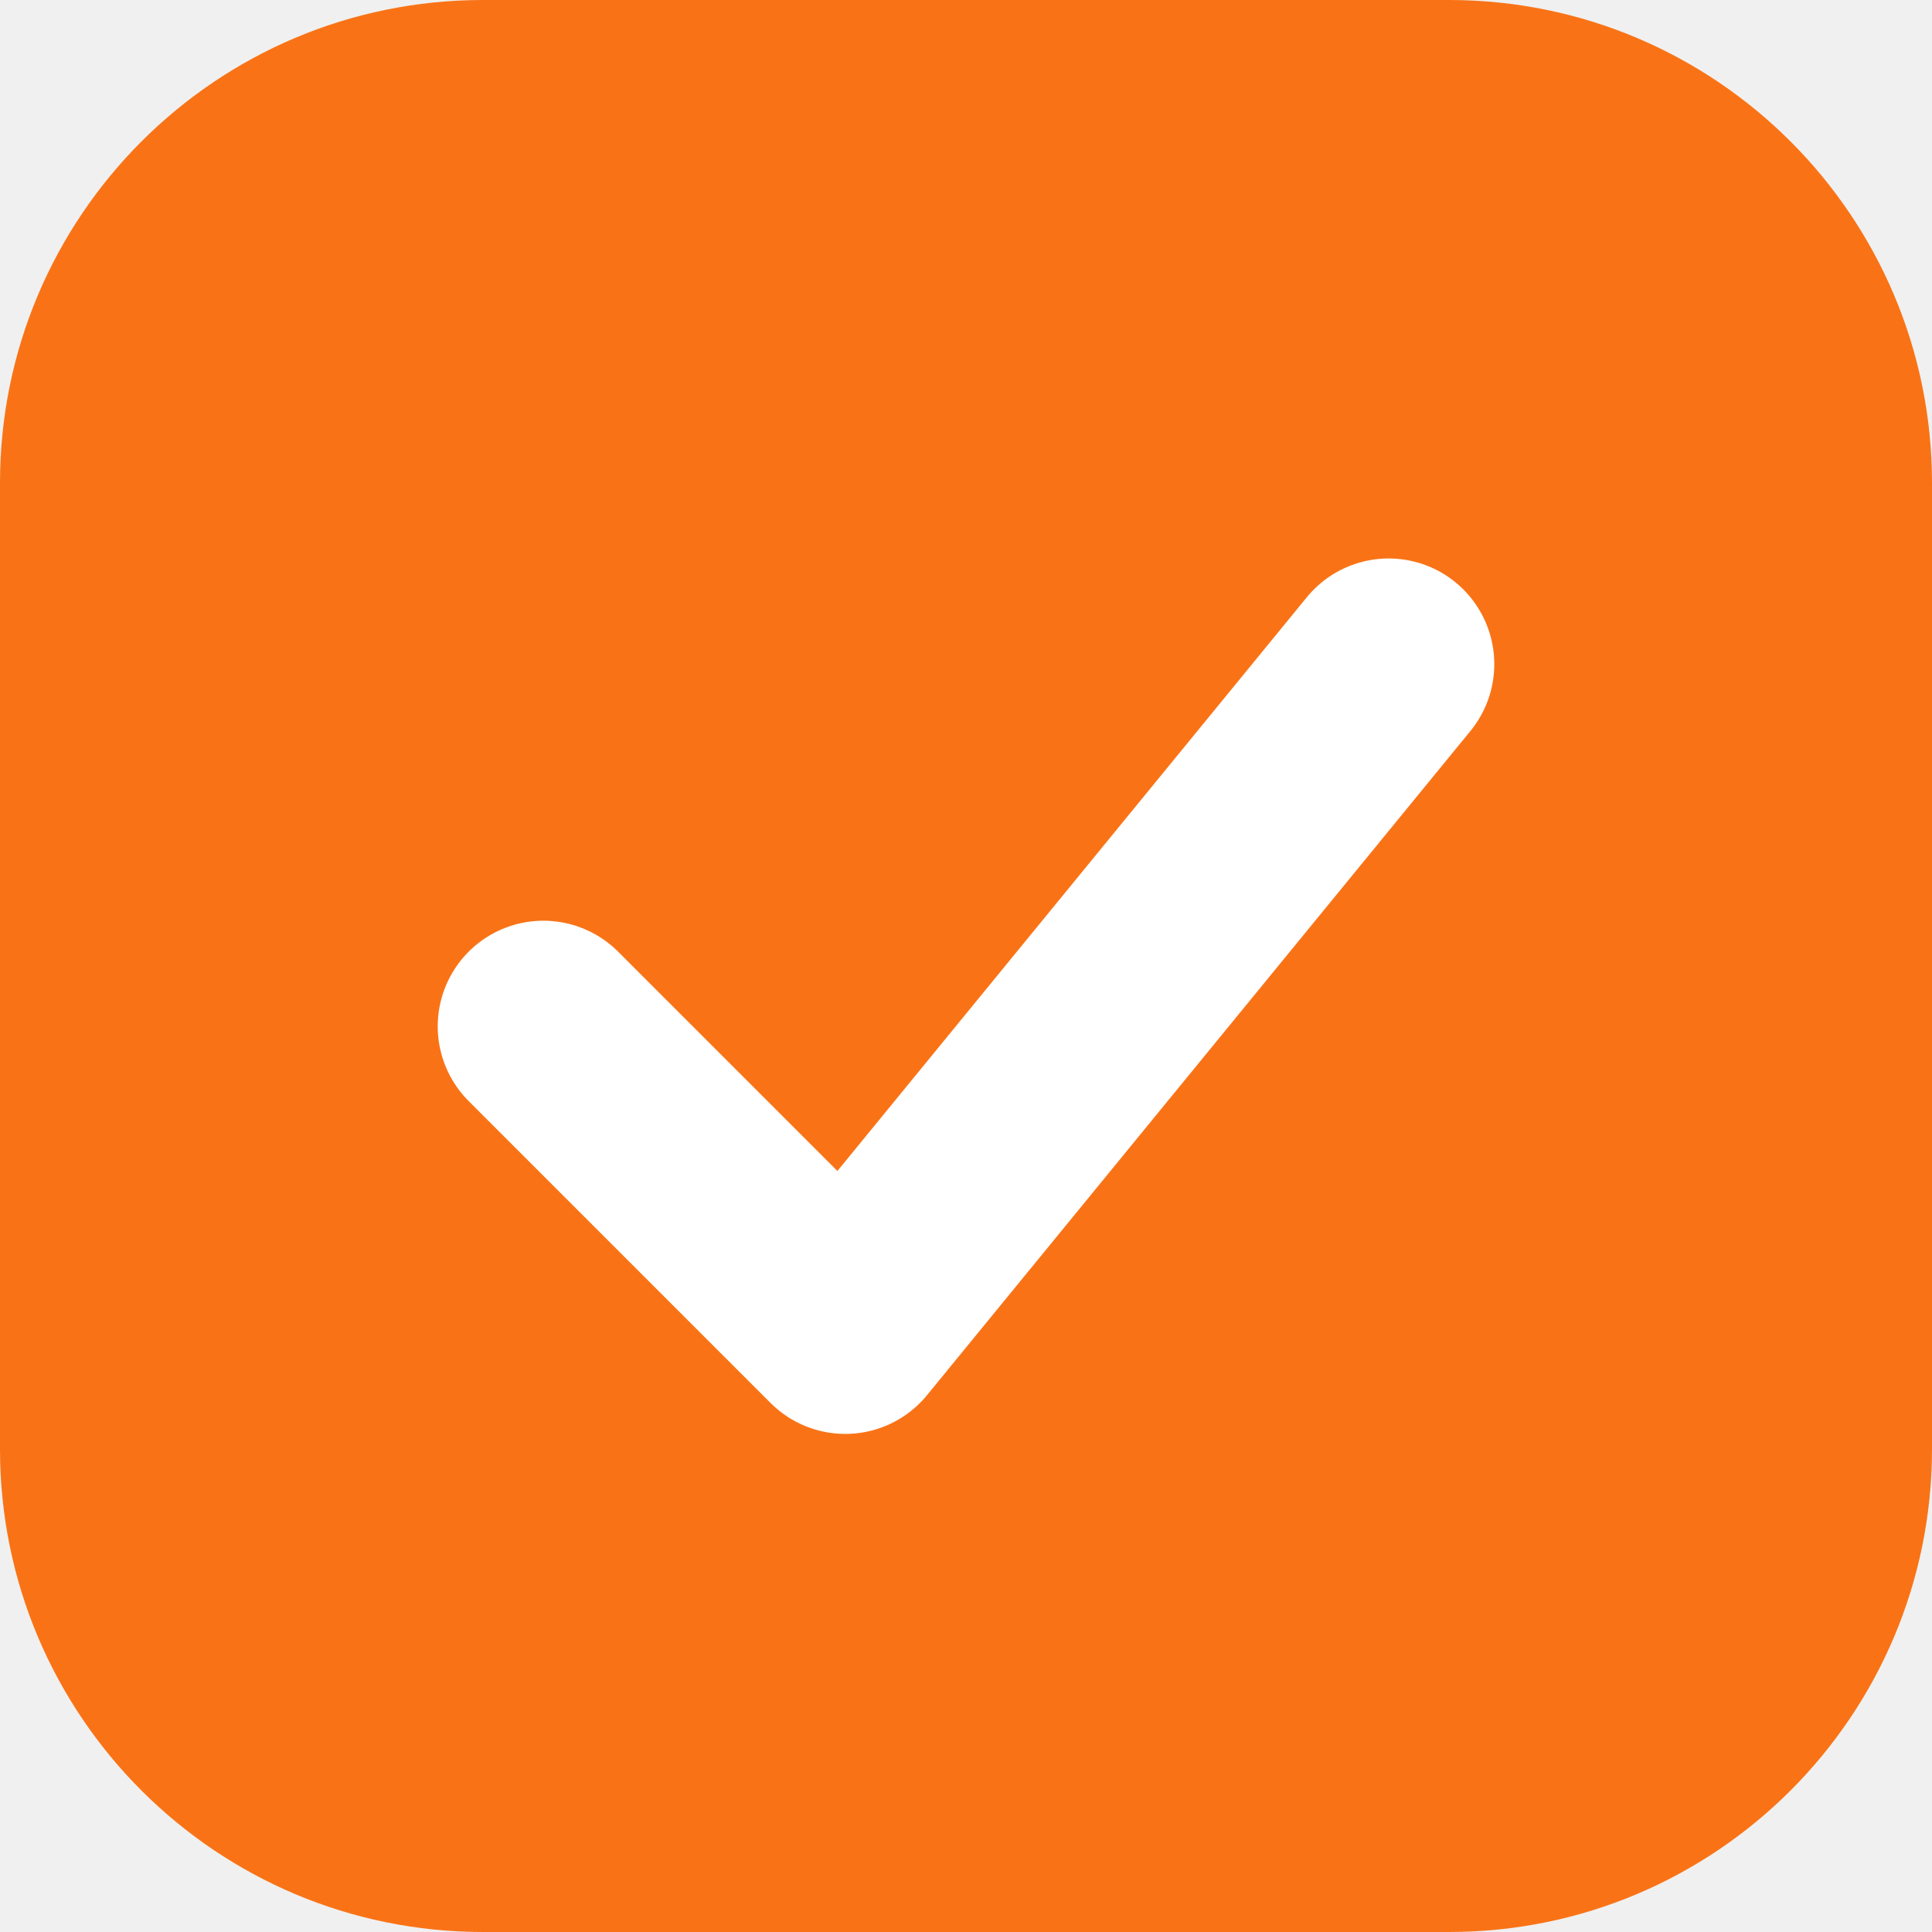
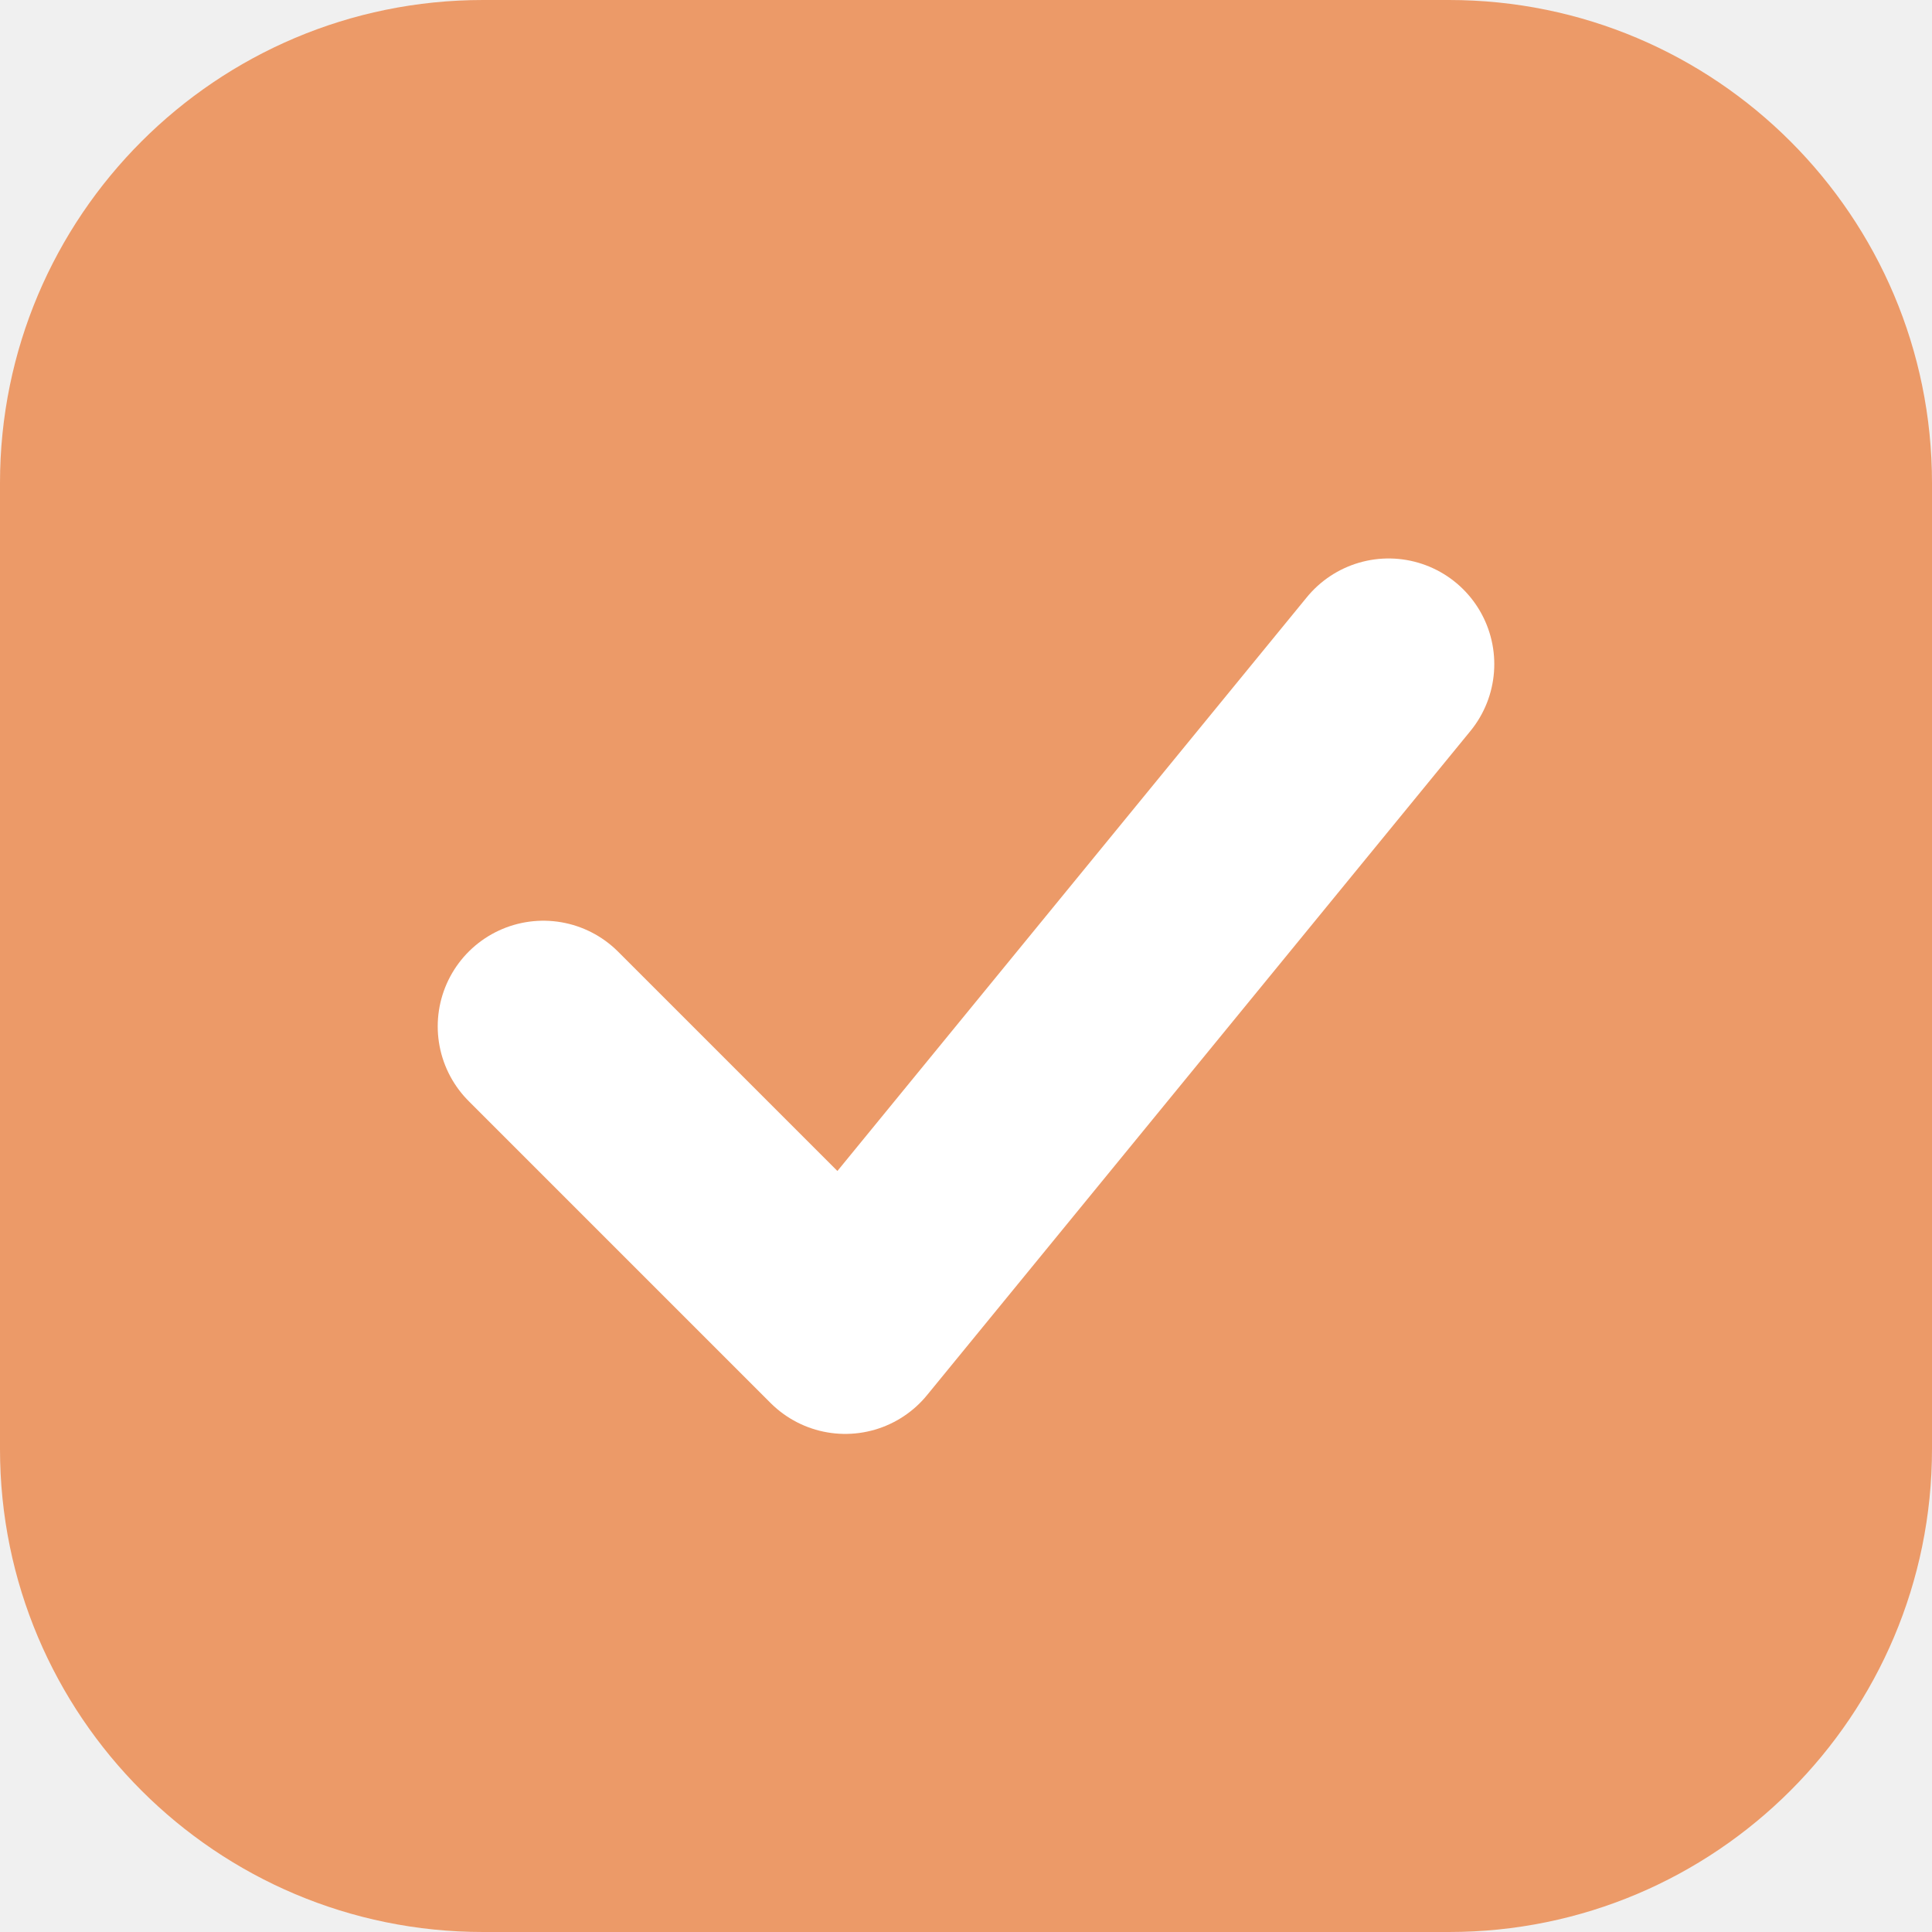
<svg xmlns="http://www.w3.org/2000/svg" viewBox="0 0 32 32">
-   <rect width="32" height="32" rx="8" fill="#f97316" />
+   <rect width="32" height="32" rx="8" fill="#ec9a68" />
  <path d="M9 17l5 5 9-11" fill="none" stroke="#fff" stroke-width="3.5" stroke-linecap="round" stroke-linejoin="round" />
</svg>
